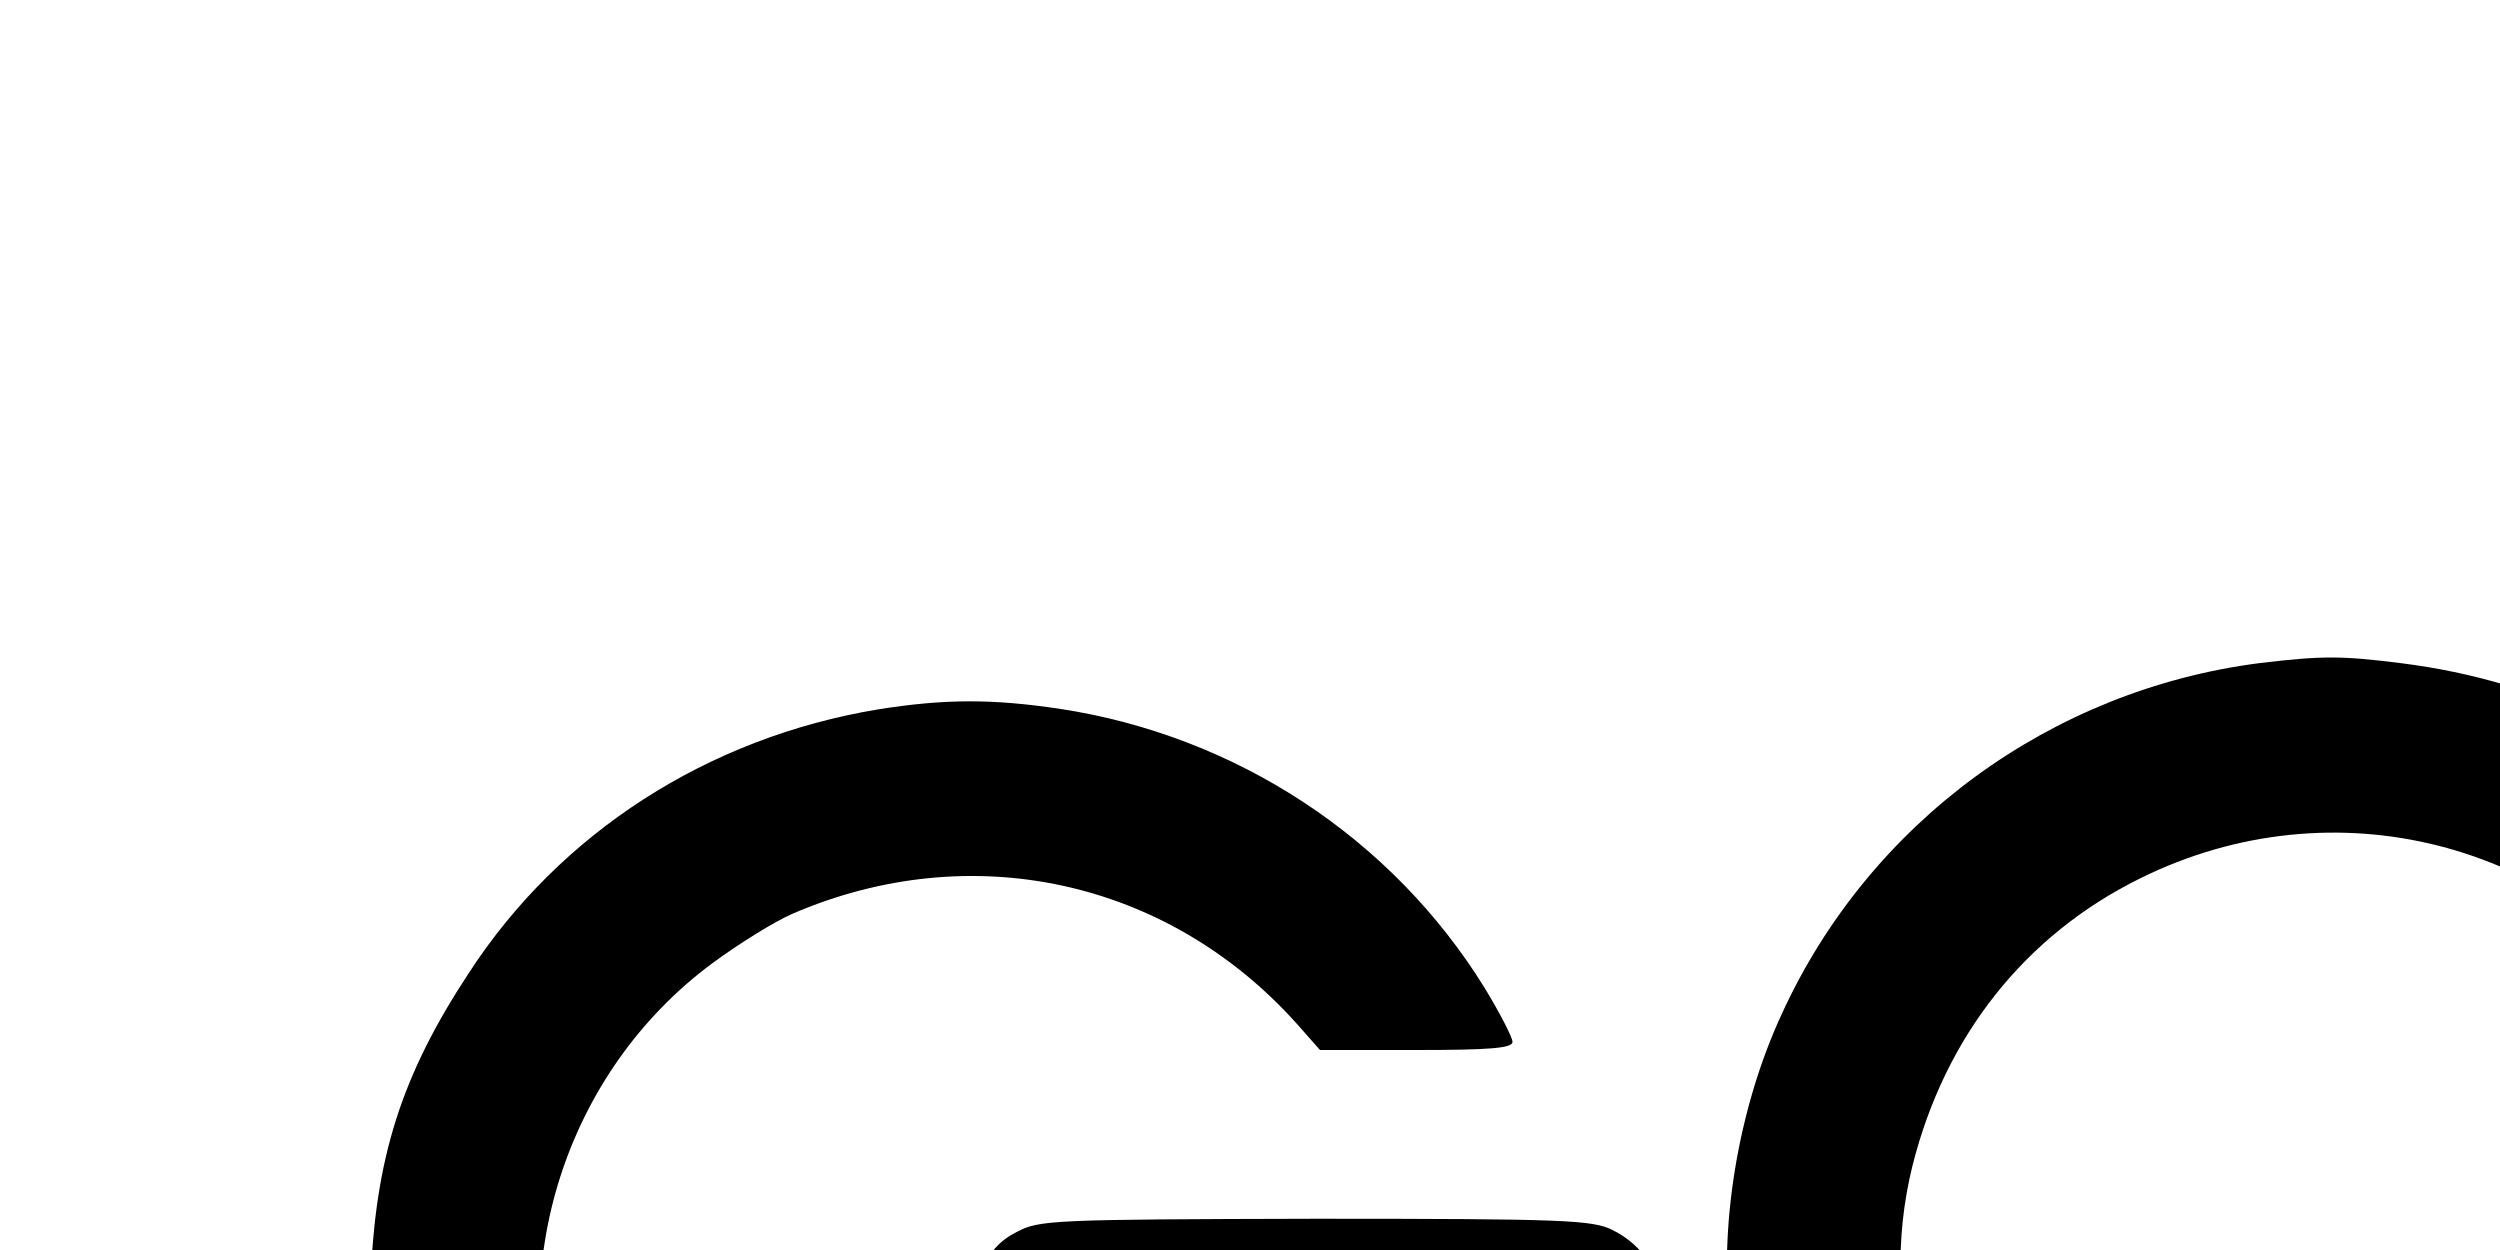
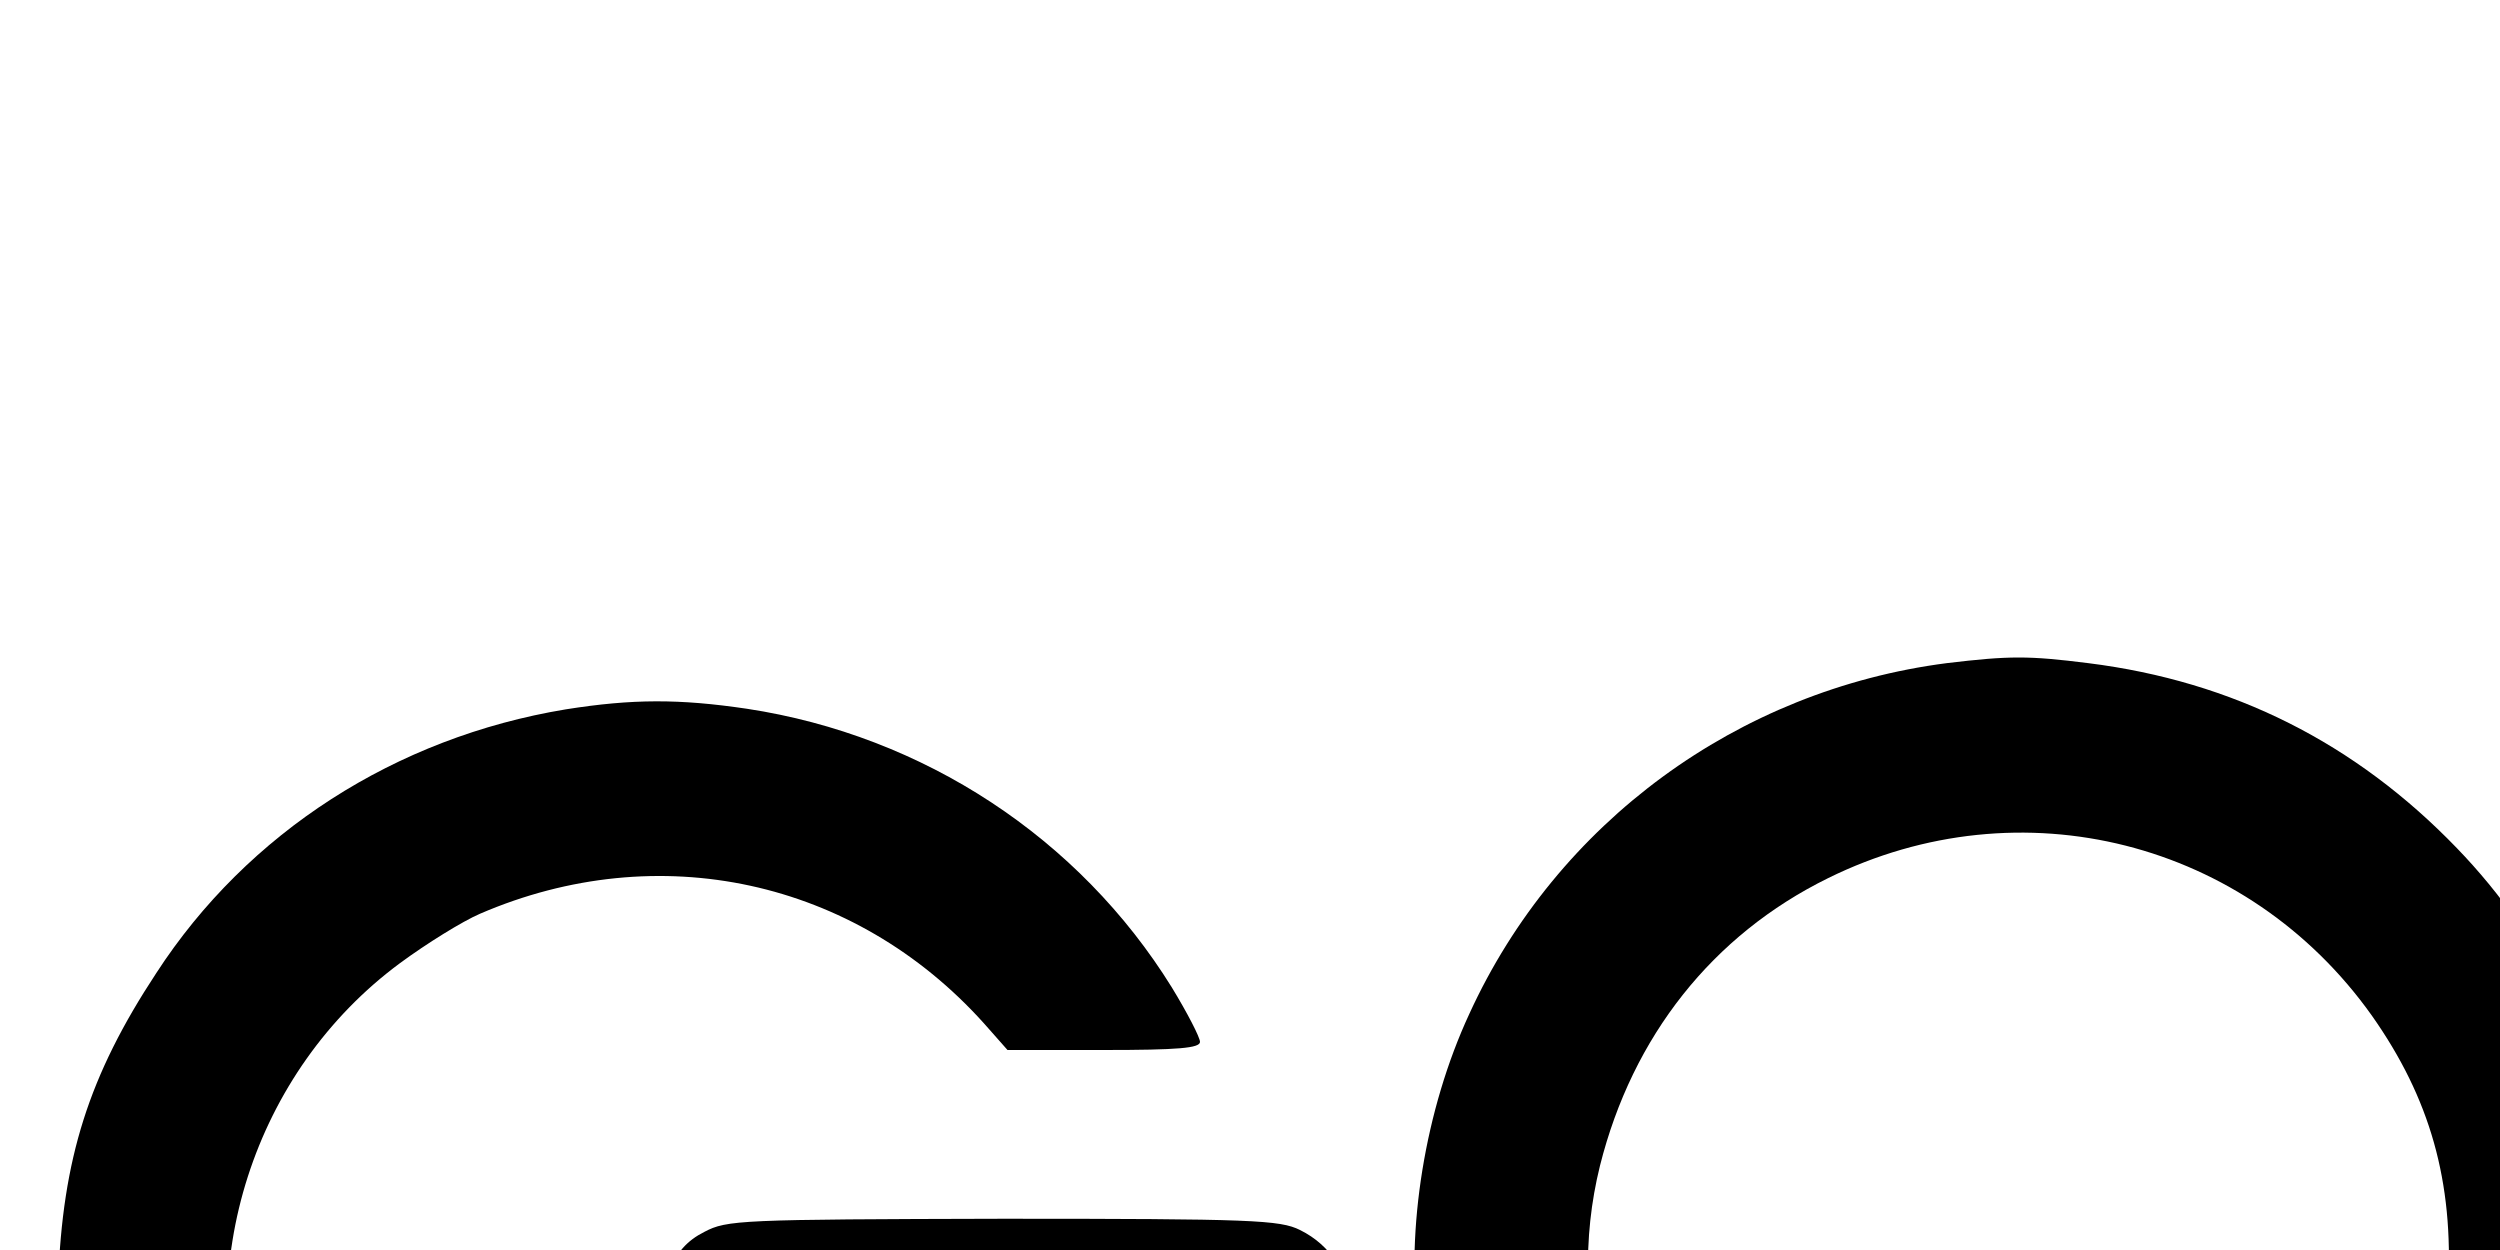
- <svg xmlns="http://www.w3.org/2000/svg" version="1.0" width="200pt" height="100pt" viewBox="0 0 300 200" preserveAspectRatio="xMidYMid meet">
+ <svg xmlns="http://www.w3.org/2000/svg" version="1.0" width="200pt" height="100pt" viewBox="0 0 400 200" preserveAspectRatio="xMidYMid meet">
  <g transform="translate(0,432) scale(0.1,-0.1)" fill="#000000" stroke="none">
    <path d="M3115 3259 c-334 -43 -624 -255 -764 -561 -71 -153 -102 -346 -82 -500 32 -242 127 -435 292 -594 98 -93 228 -182 250 -169 5 4 9 72 9 153 l0 148 -61 59 c-182 178 -257 426 -199 660 52 207 180 369 365 460 308 152 671 60 870 -220 93 -132 131 -265 122 -434 -9 -179 -75 -327 -201 -451 l-66 -65 0 -157 c0 -87 4 -158 8 -158 18 0 161 96 218 146 77 67 161 176 213 276 192 366 128 815 -158 1111 -162 168 -358 267 -590 296 -95 12 -126 12 -226 0z" />
    <path d="M905 3185 c-272 -45 -509 -197 -655 -422 -108 -164 -150 -297 -157 -494 -10 -244 47 -427 192 -624 206 -280 581 -431 920 -371 294 52 527 210 678 458 20 34 37 65 37 70 0 4 -72 8 -159 8 l-159 0 -32 -39 c-17 -22 -59 -61 -93 -87 -383 -291 -931 -120 -1081 336 -90 274 10 586 244 759 42 31 100 67 128 79 285 123 599 55 806 -175 l38 -43 154 0 c119 0 154 3 154 13 0 7 -20 46 -45 87 -148 239 -397 403 -680 446 -108 16 -183 16 -290 -1z" />
    <path d="M1127 2349 c-28 -14 -44 -33 -59 -65 -21 -50 -19 -81 11 -131 39 -63 37 -63 530 -63 427 0 447 1 479 20 97 59 93 192 -8 242 -32 16 -76 18 -475 18 -422 -1 -442 -2 -478 -21z" />
    <path d="M3179 2287 c-40 -18 -59 -37 -75 -75 -21 -50 -21 -883 0 -933 35 -85 140 -113 210 -58 56 44 56 40 56 526 0 429 -1 449 -20 481 -38 62 -109 87 -171 59z" />
  </g>
</svg>
